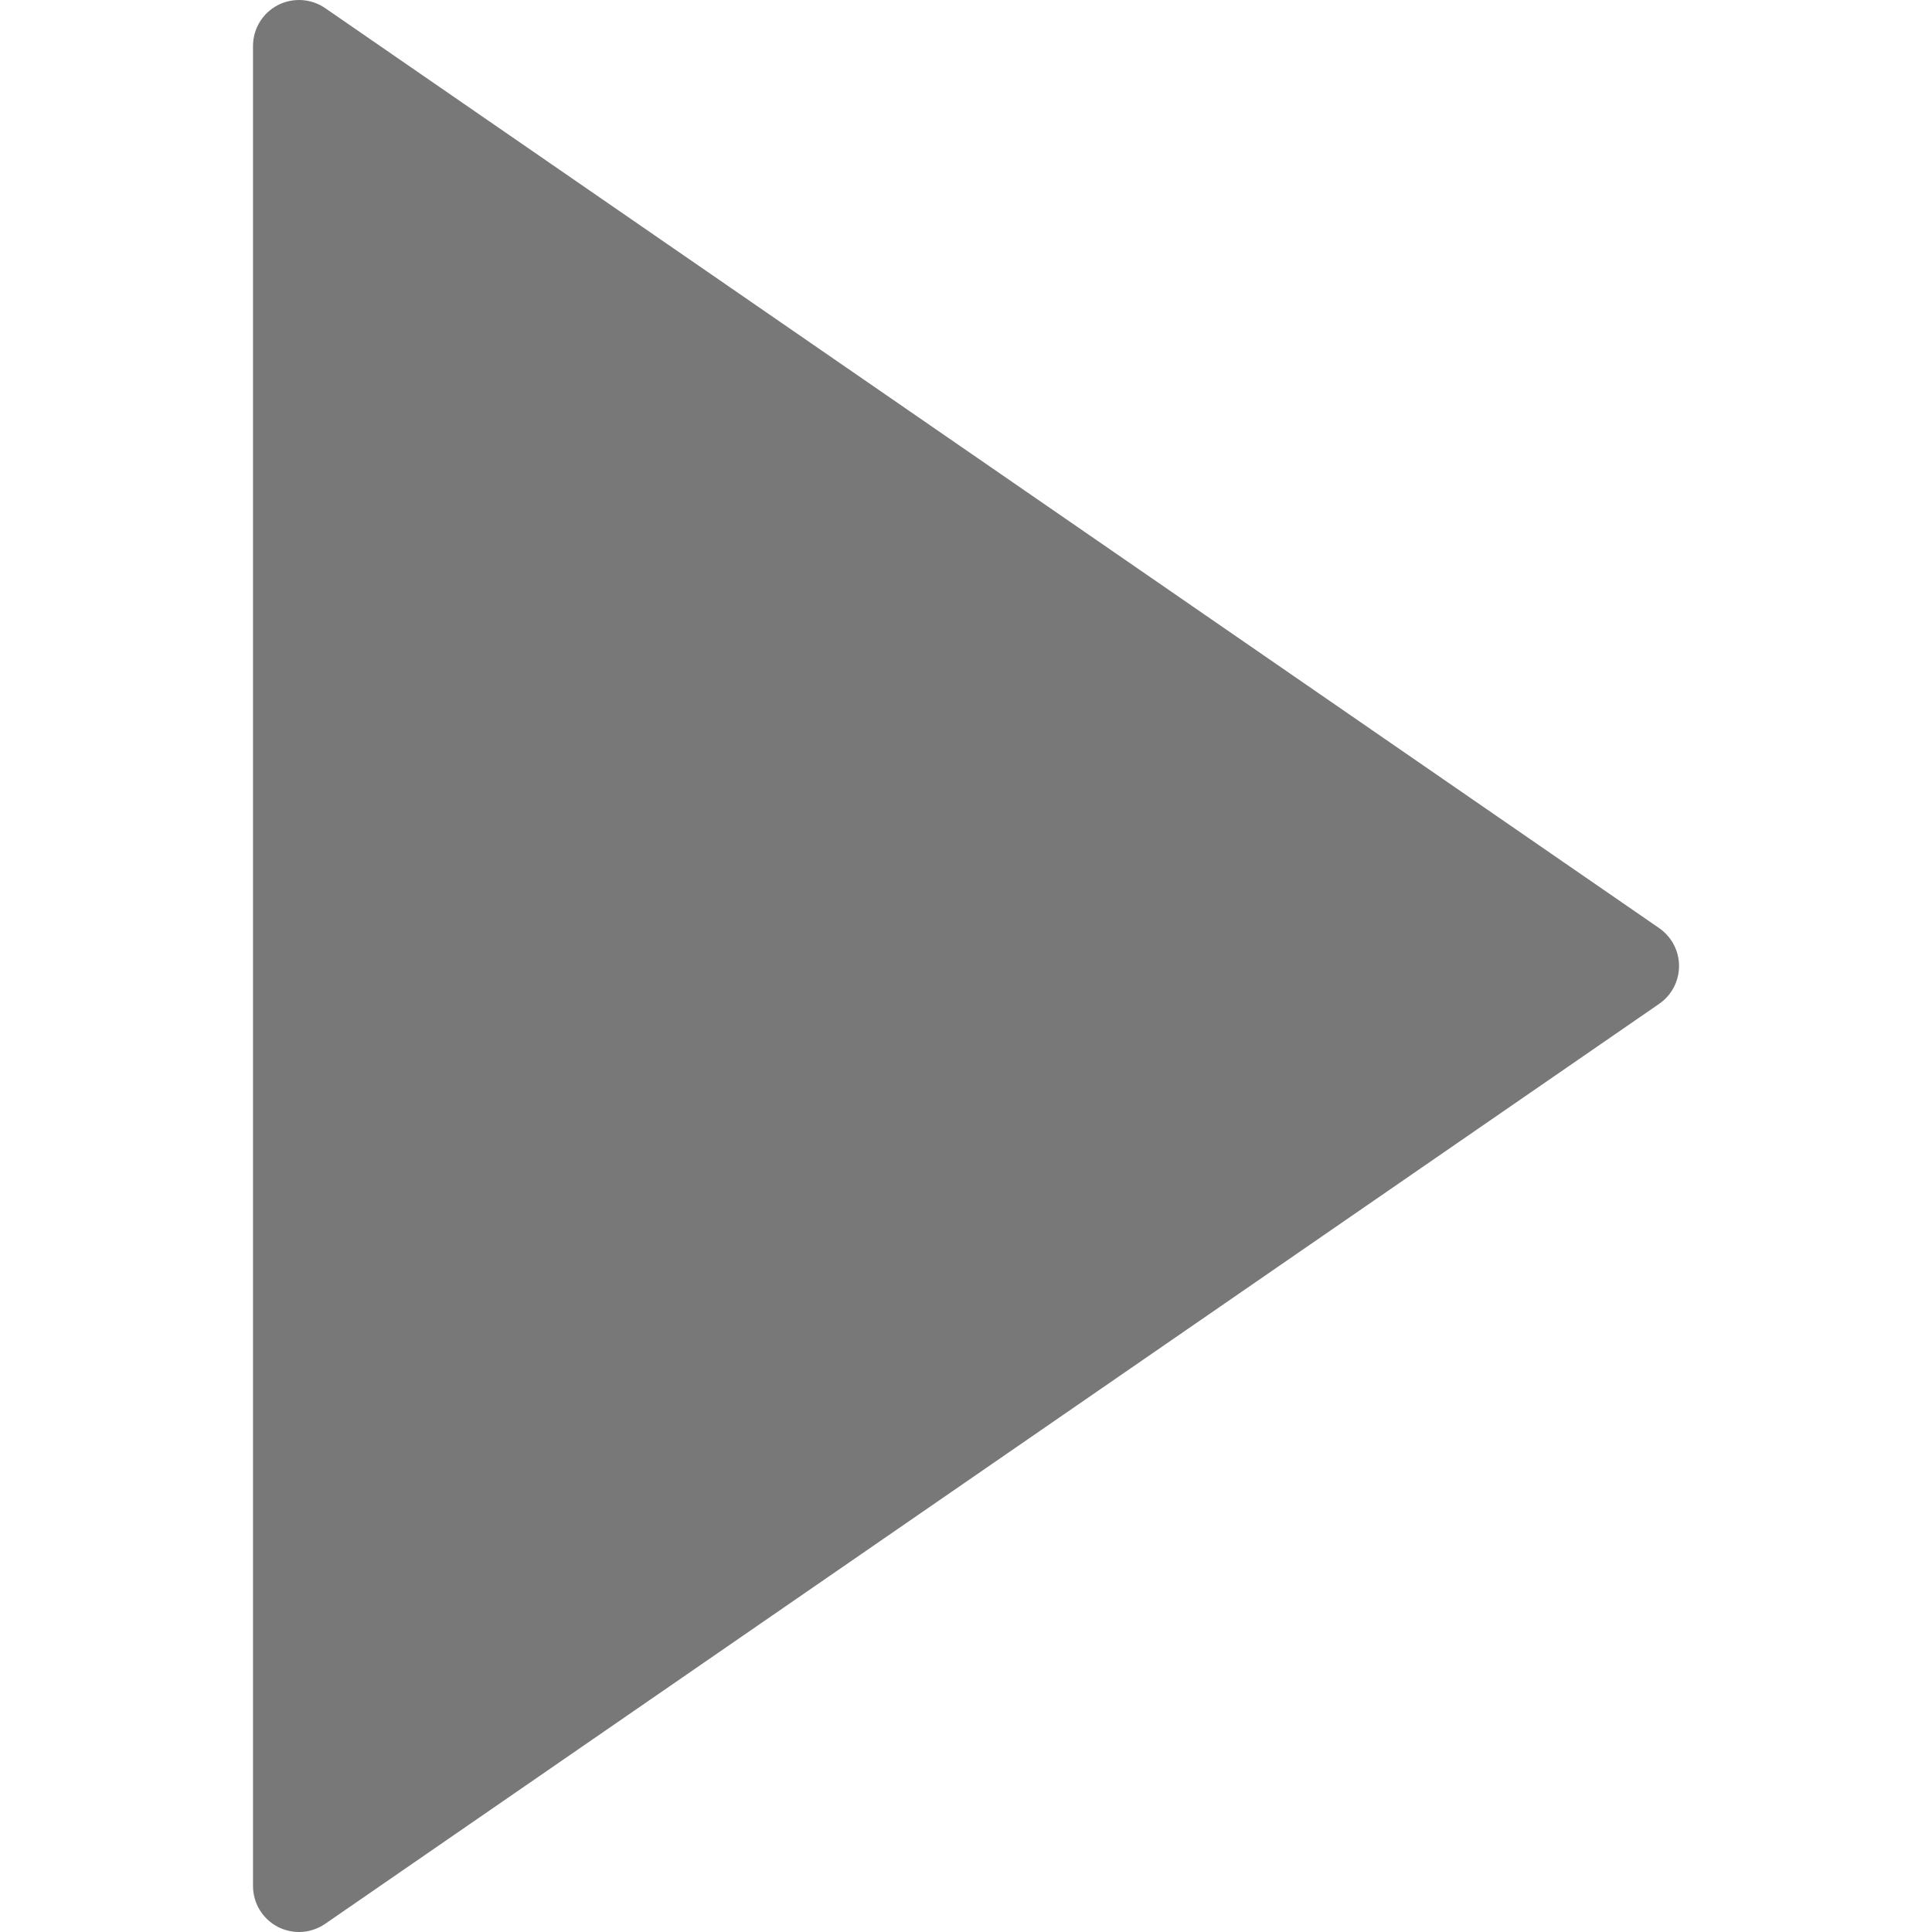
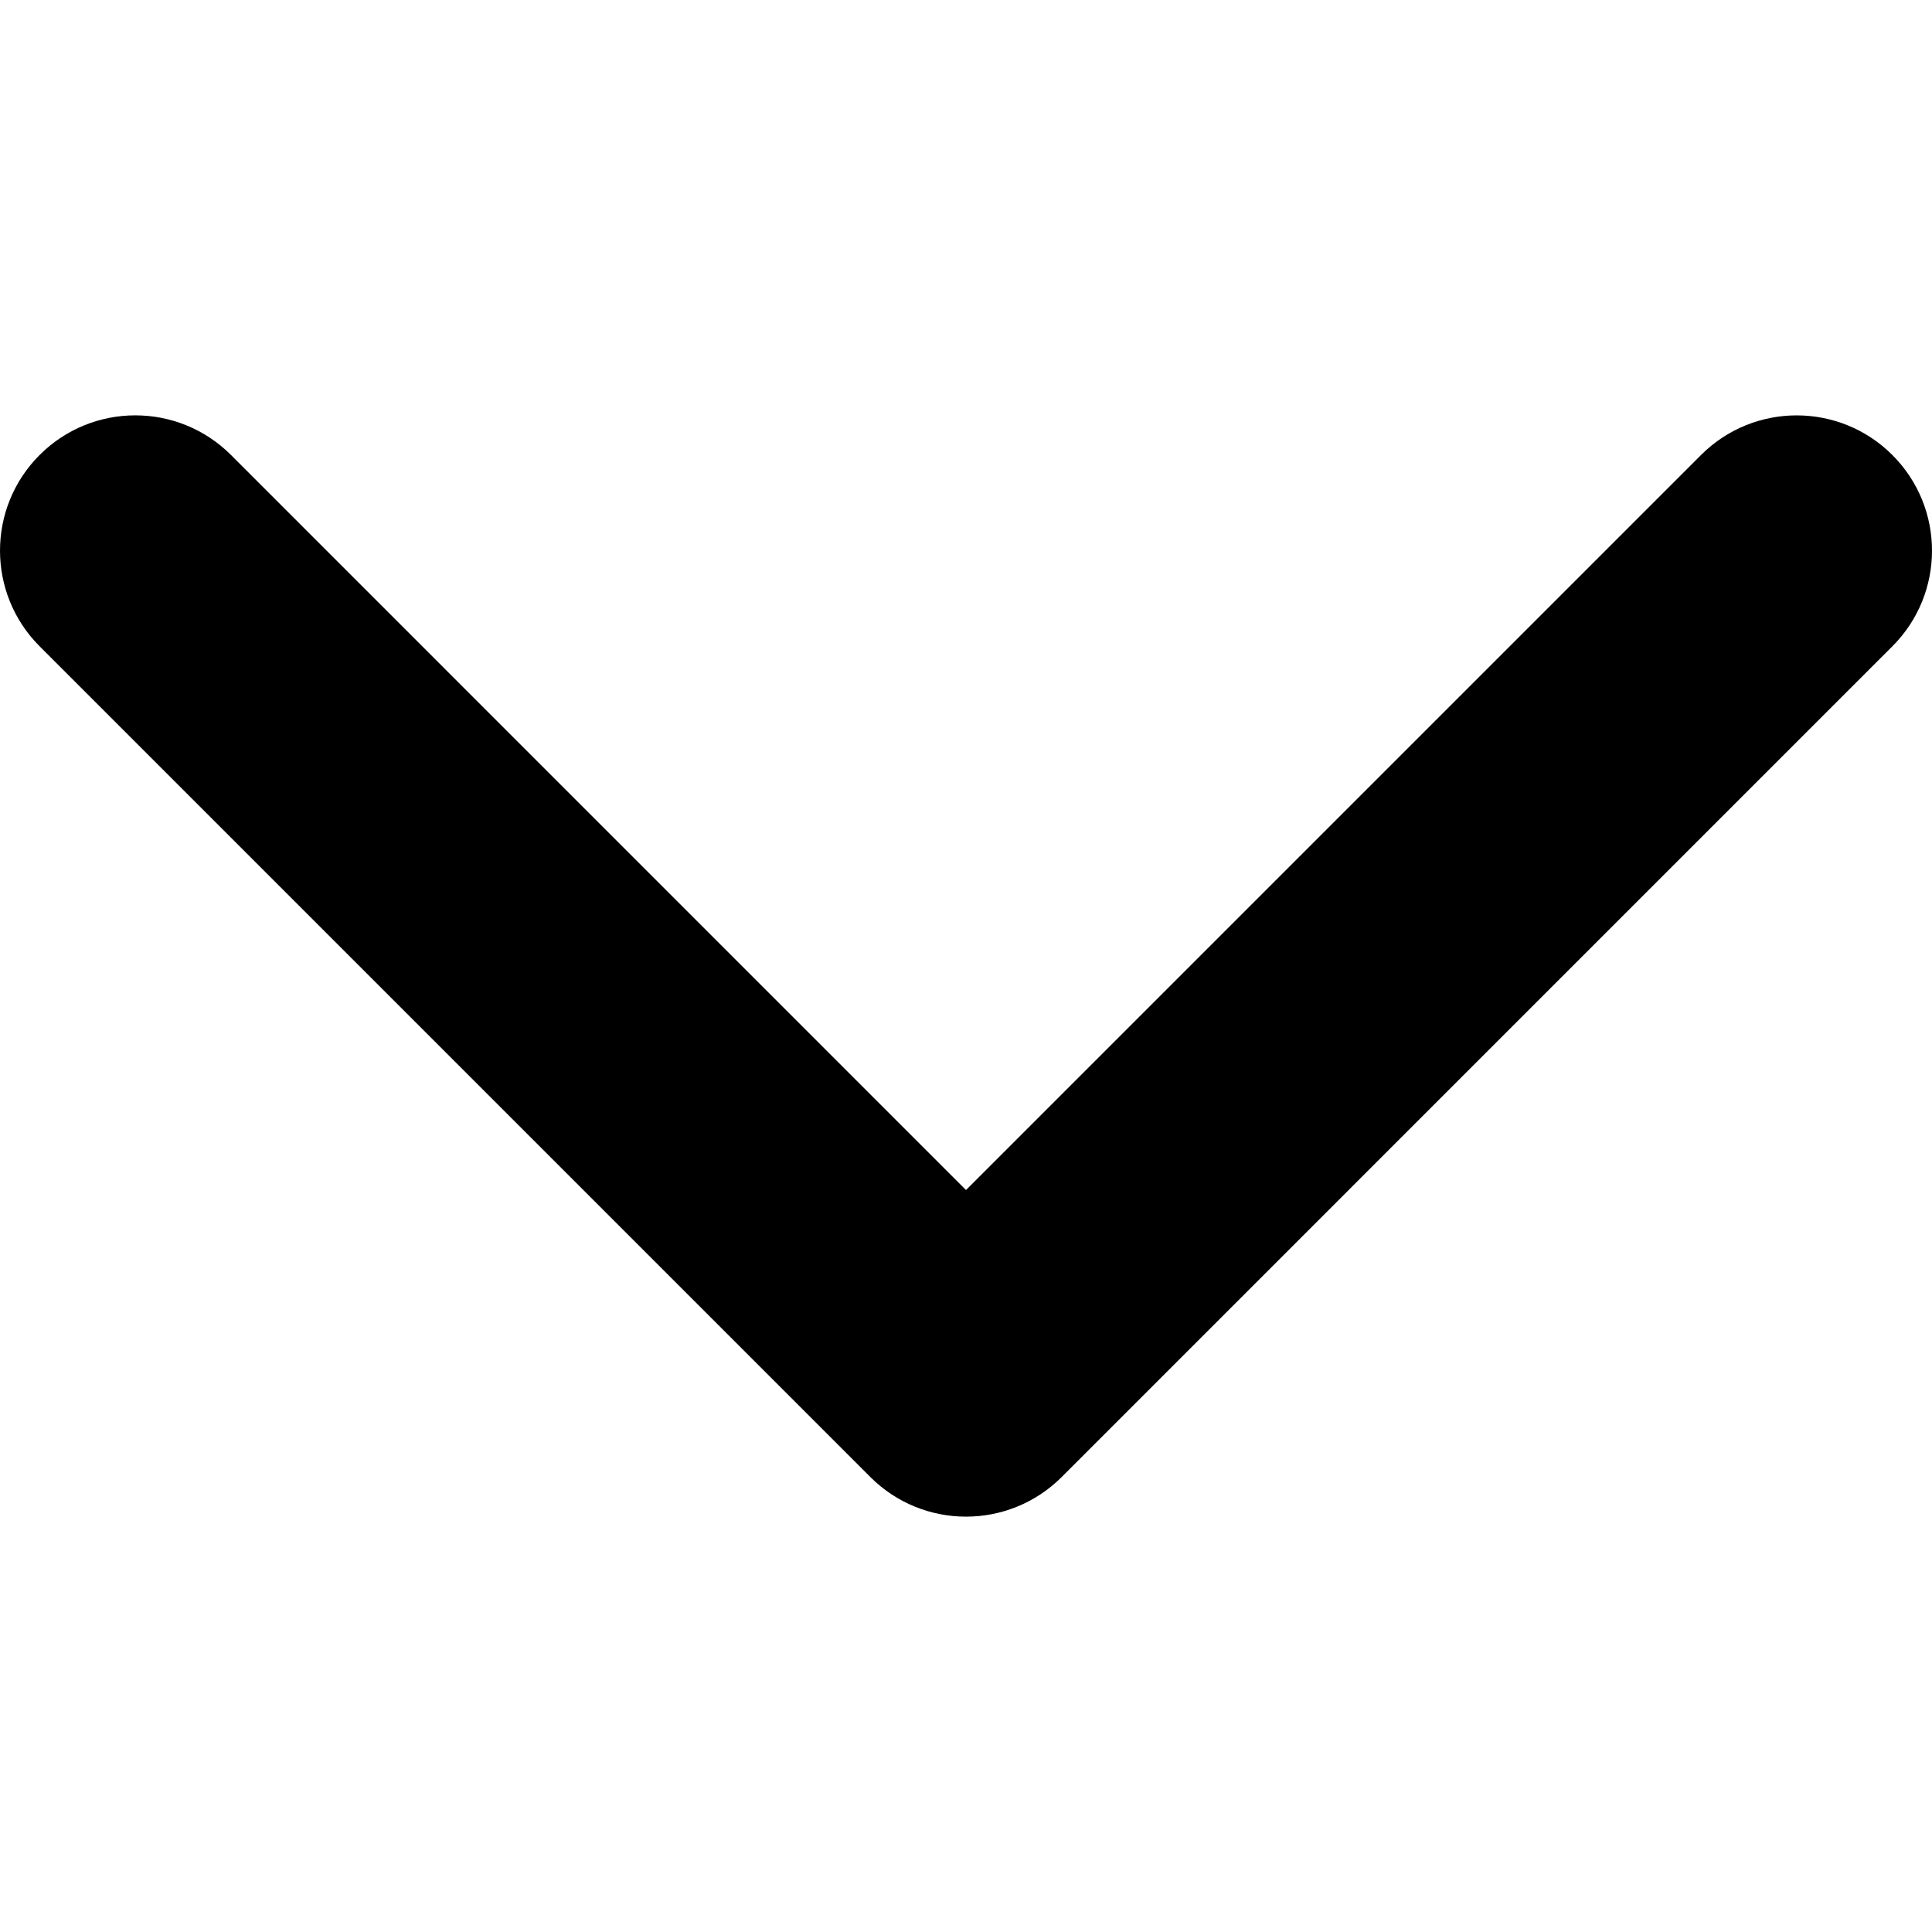
- <svg xmlns="http://www.w3.org/2000/svg" version="1.1" id="Capa_1" x="0px" y="0px" viewBox="0 0 41.999 41.999" style="enable-background:new 0 0 41.999 41.999;" xml:space="preserve" width="512px" height="512px" class="">
+ <svg xmlns="http://www.w3.org/2000/svg" version="1.1" id="Capa_1" x="0px" y="0px" width="451.847px" height="451.847px" viewBox="0 0 451.847 451.847" style="enable-background:new 0 0 451.847 451.847;" xml:space="preserve">
  <g>
-     <path d="M36.068,20.176l-29-20C6.761-0.035,6.363-0.057,6.035,0.114C5.706,0.287,5.5,0.627,5.5,0.999v40  c0,0.372,0.206,0.713,0.535,0.886c0.146,0.076,0.306,0.114,0.465,0.114c0.199,0,0.397-0.06,0.568-0.177l29-20  c0.271-0.187,0.432-0.494,0.432-0.823S36.338,20.363,36.068,20.176z" data-original="#000000" class="active-path" data-old_color="#070707" fill="#787878" />
+     <path d="M225.923,354.706c-8.098,0-16.195-3.092-22.369-9.263L9.27,151.157c-12.359-12.359-12.359-32.397,0-44.751   c12.354-12.354,32.388-12.354,44.748,0l171.905,171.915l171.906-171.909c12.359-12.354,32.391-12.354,44.744,0   c12.365,12.354,12.365,32.392,0,44.751L248.292,345.449C242.115,351.621,234.018,354.706,225.923,354.706z" />
  </g>
+   <g>
+ </g>
+   <g>
+ </g>
+   <g>
+ </g>
+   <g>
+ </g>
+   <g>
+ </g>
+   <g>
+ </g>
+   <g>
+ </g>
+   <g>
+ </g>
+   <g>
+ </g>
+   <g>
+ </g>
+   <g>
+ </g>
+   <g>
+ </g>
+   <g>
+ </g>
+   <g>
+ </g>
+   <g>
+ </g>
</svg>
